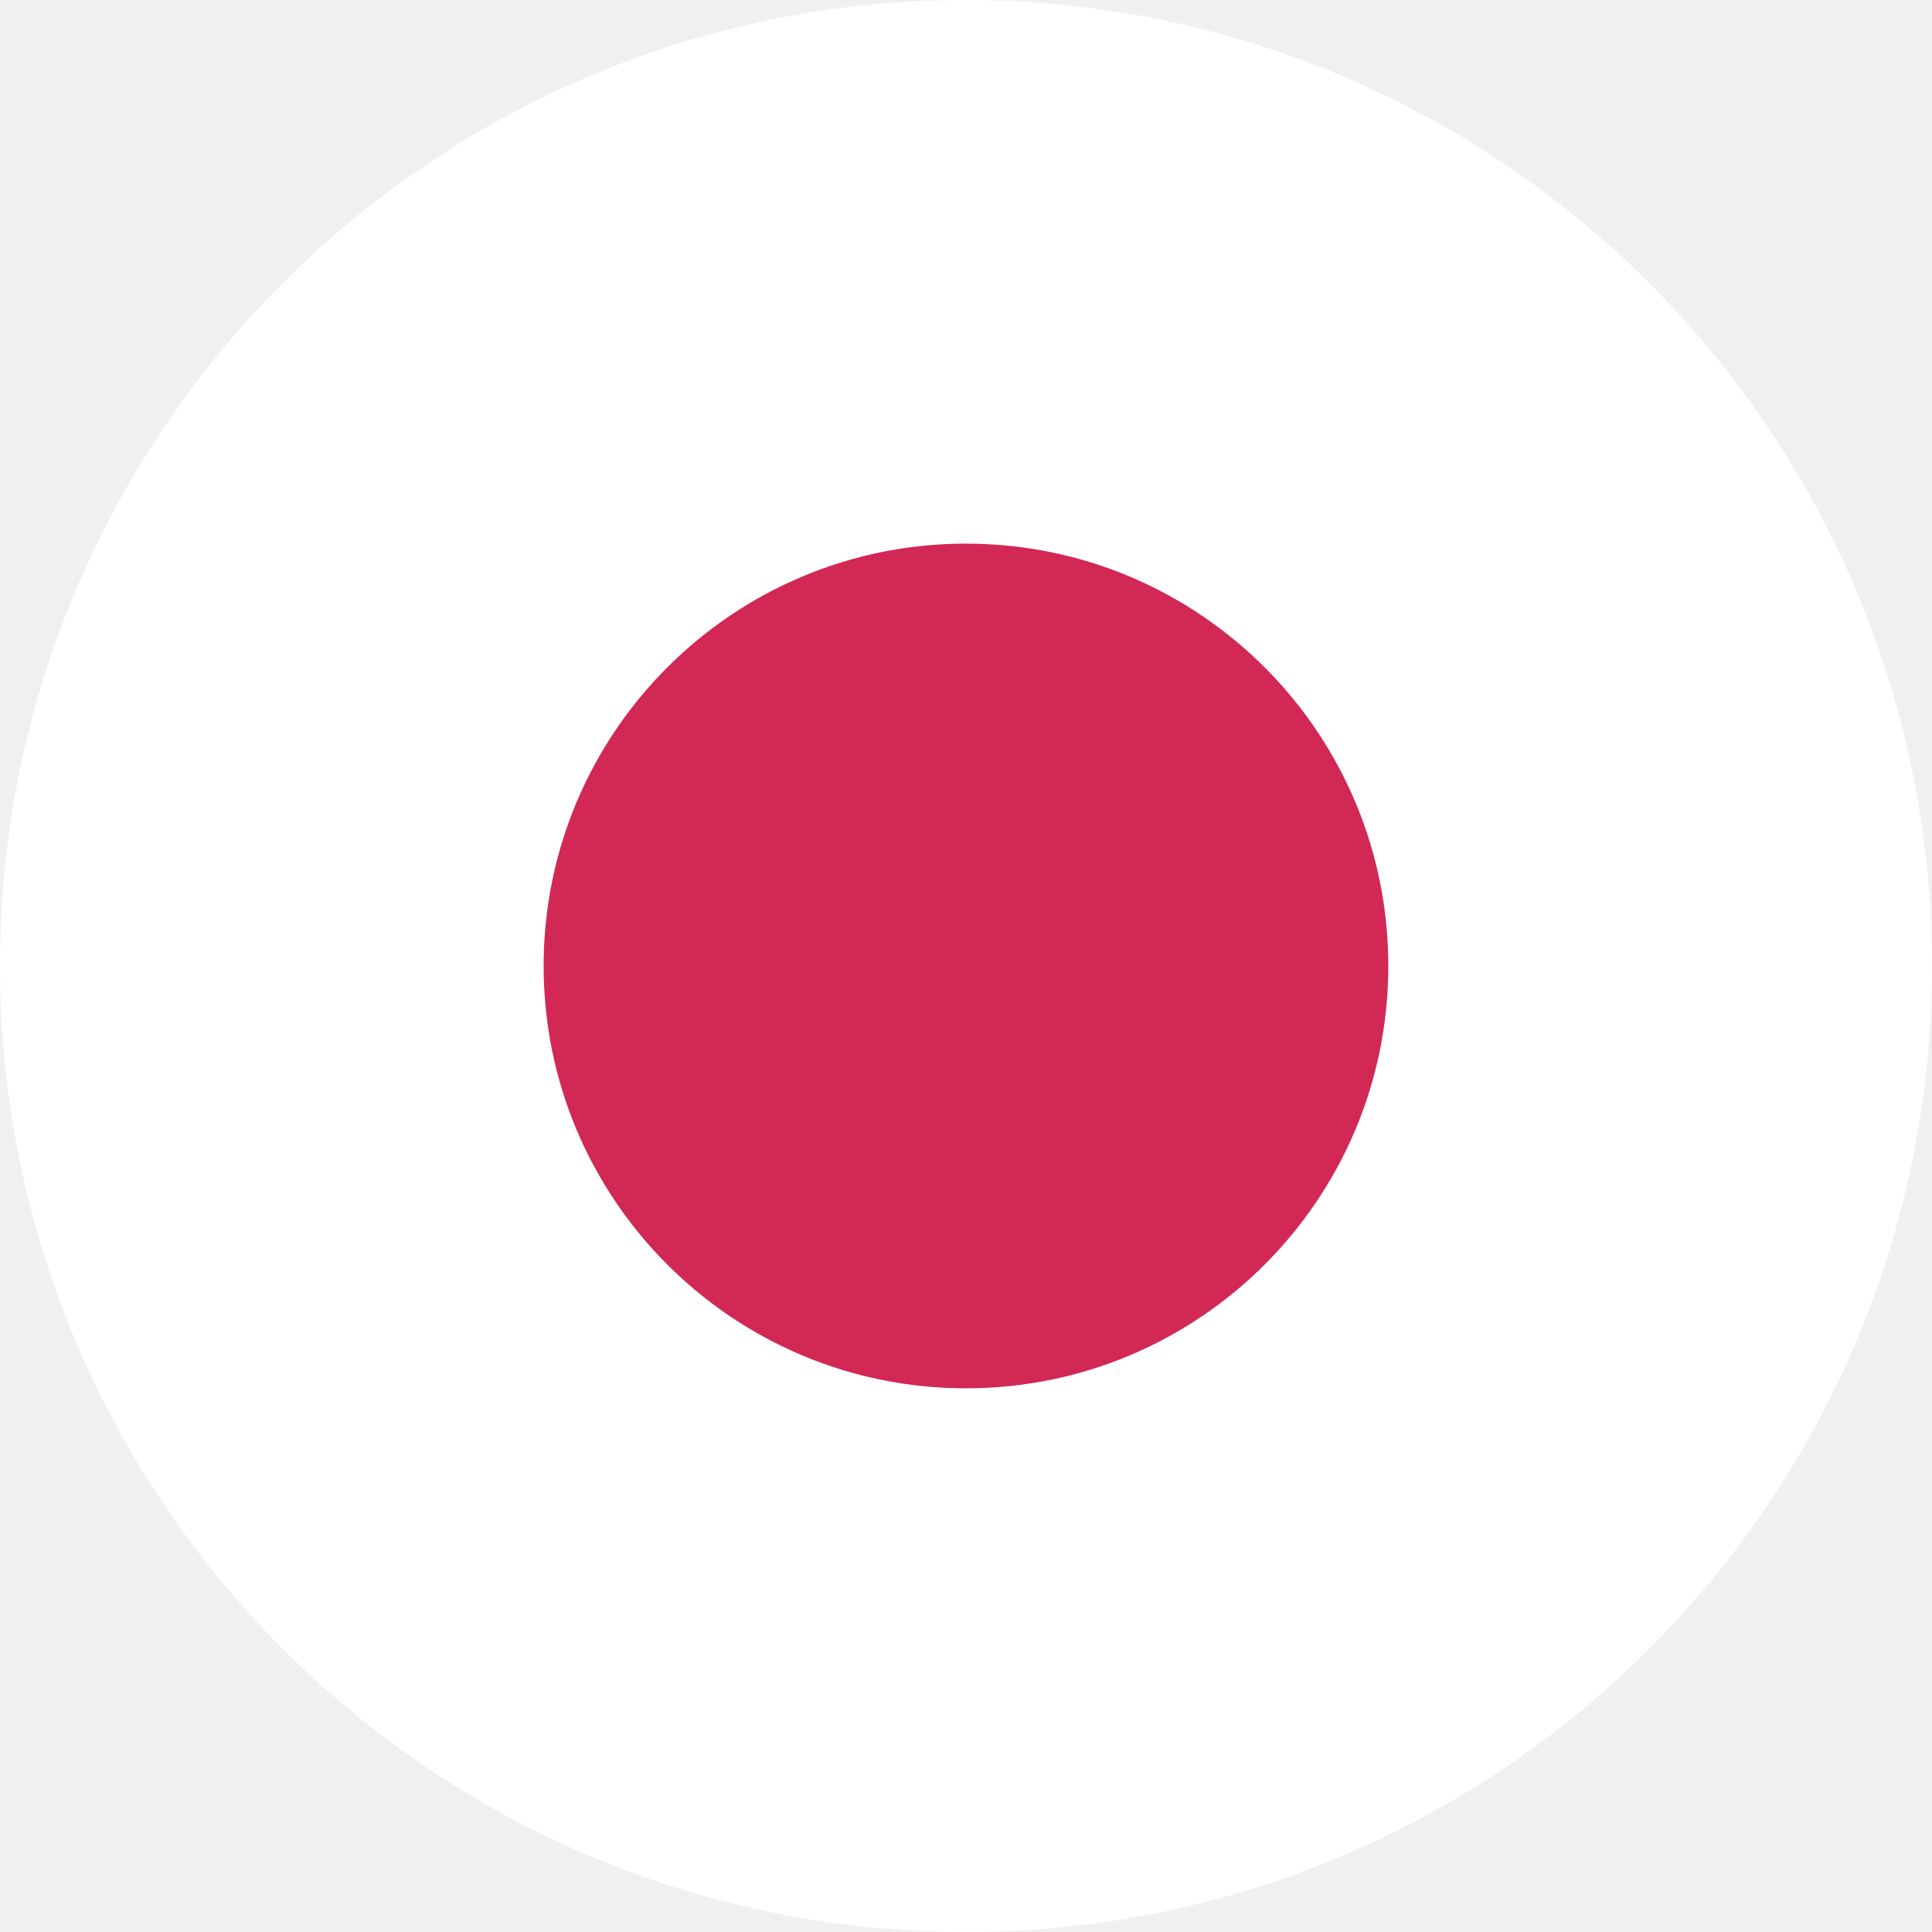
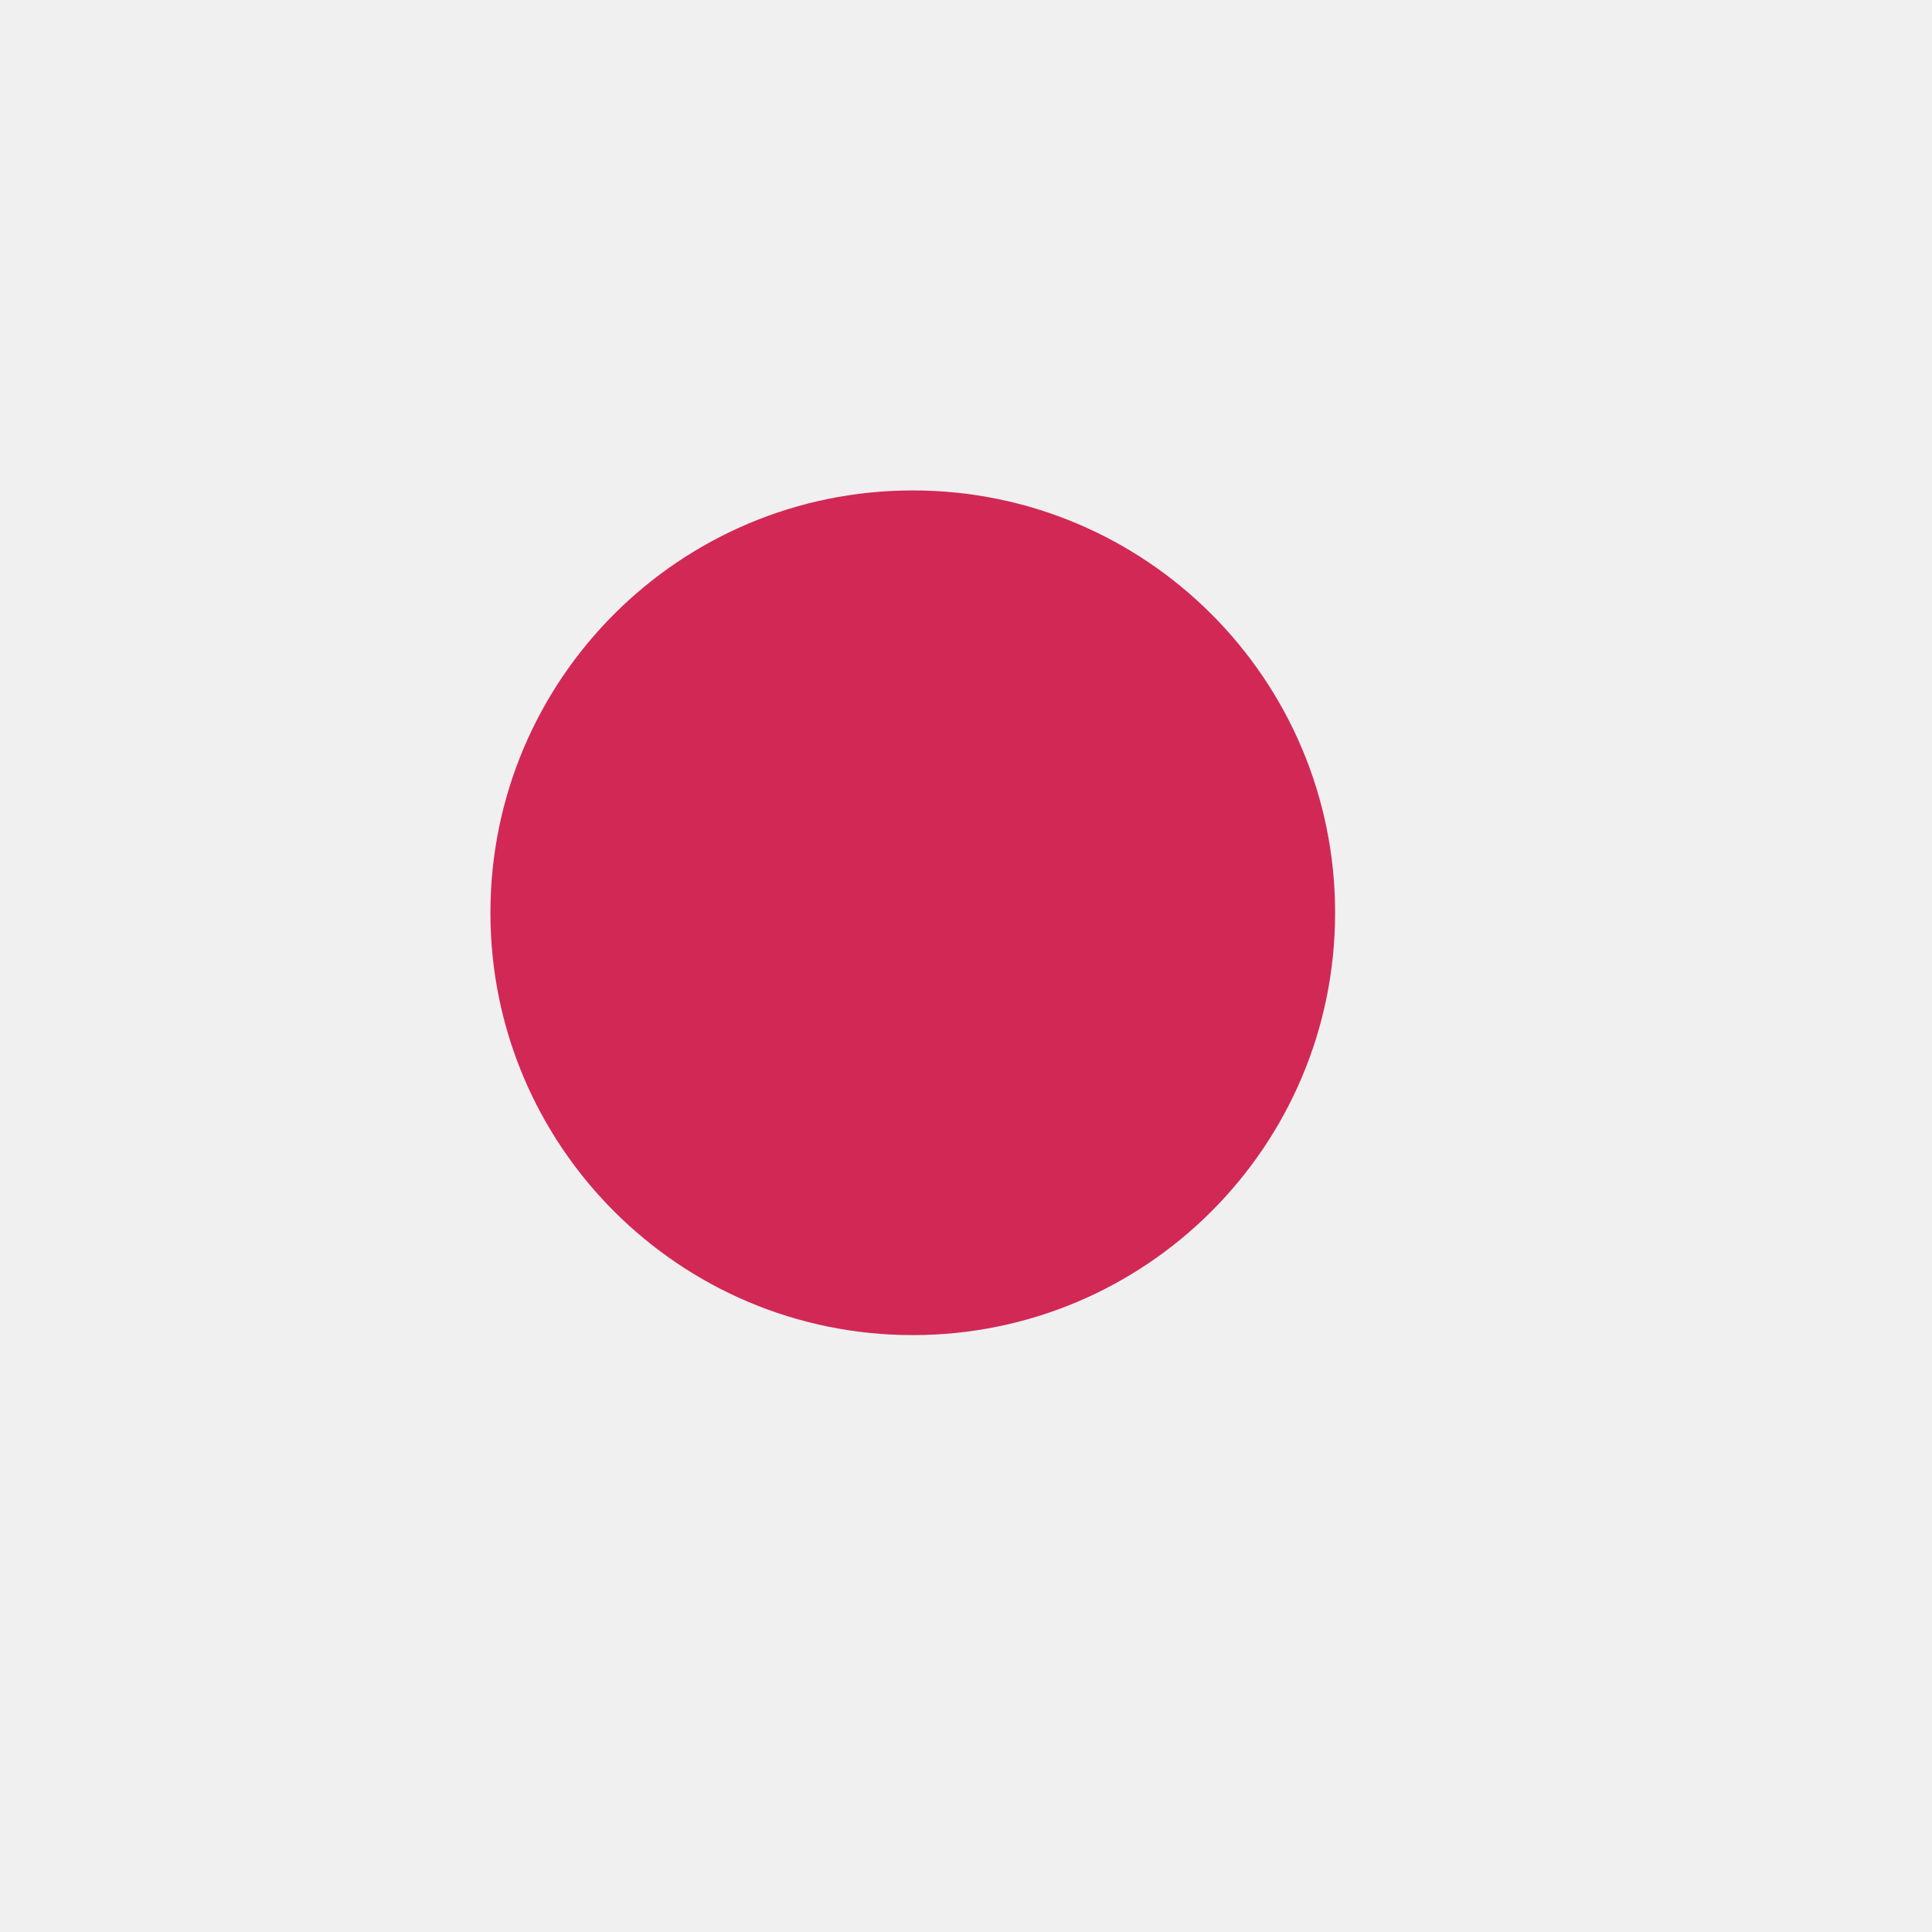
<svg xmlns="http://www.w3.org/2000/svg" version="1.1" id="Layer_1" x="0px" y="0px" width="35.983px" height="35.983px" viewBox="0 0 35.983 35.983" enable-background="new 0 0 35.983 35.983" xml:space="preserve">
-   <circle fill="#FFFFFF" cx="17.991" cy="17.991" r="17.991" />
-   <circle fill="#D22856" cx="17.991" cy="17.991" r="7.866" />
+   <circle fill="#D22856" cx="17" cy="17" r="7.866" />
</svg>
